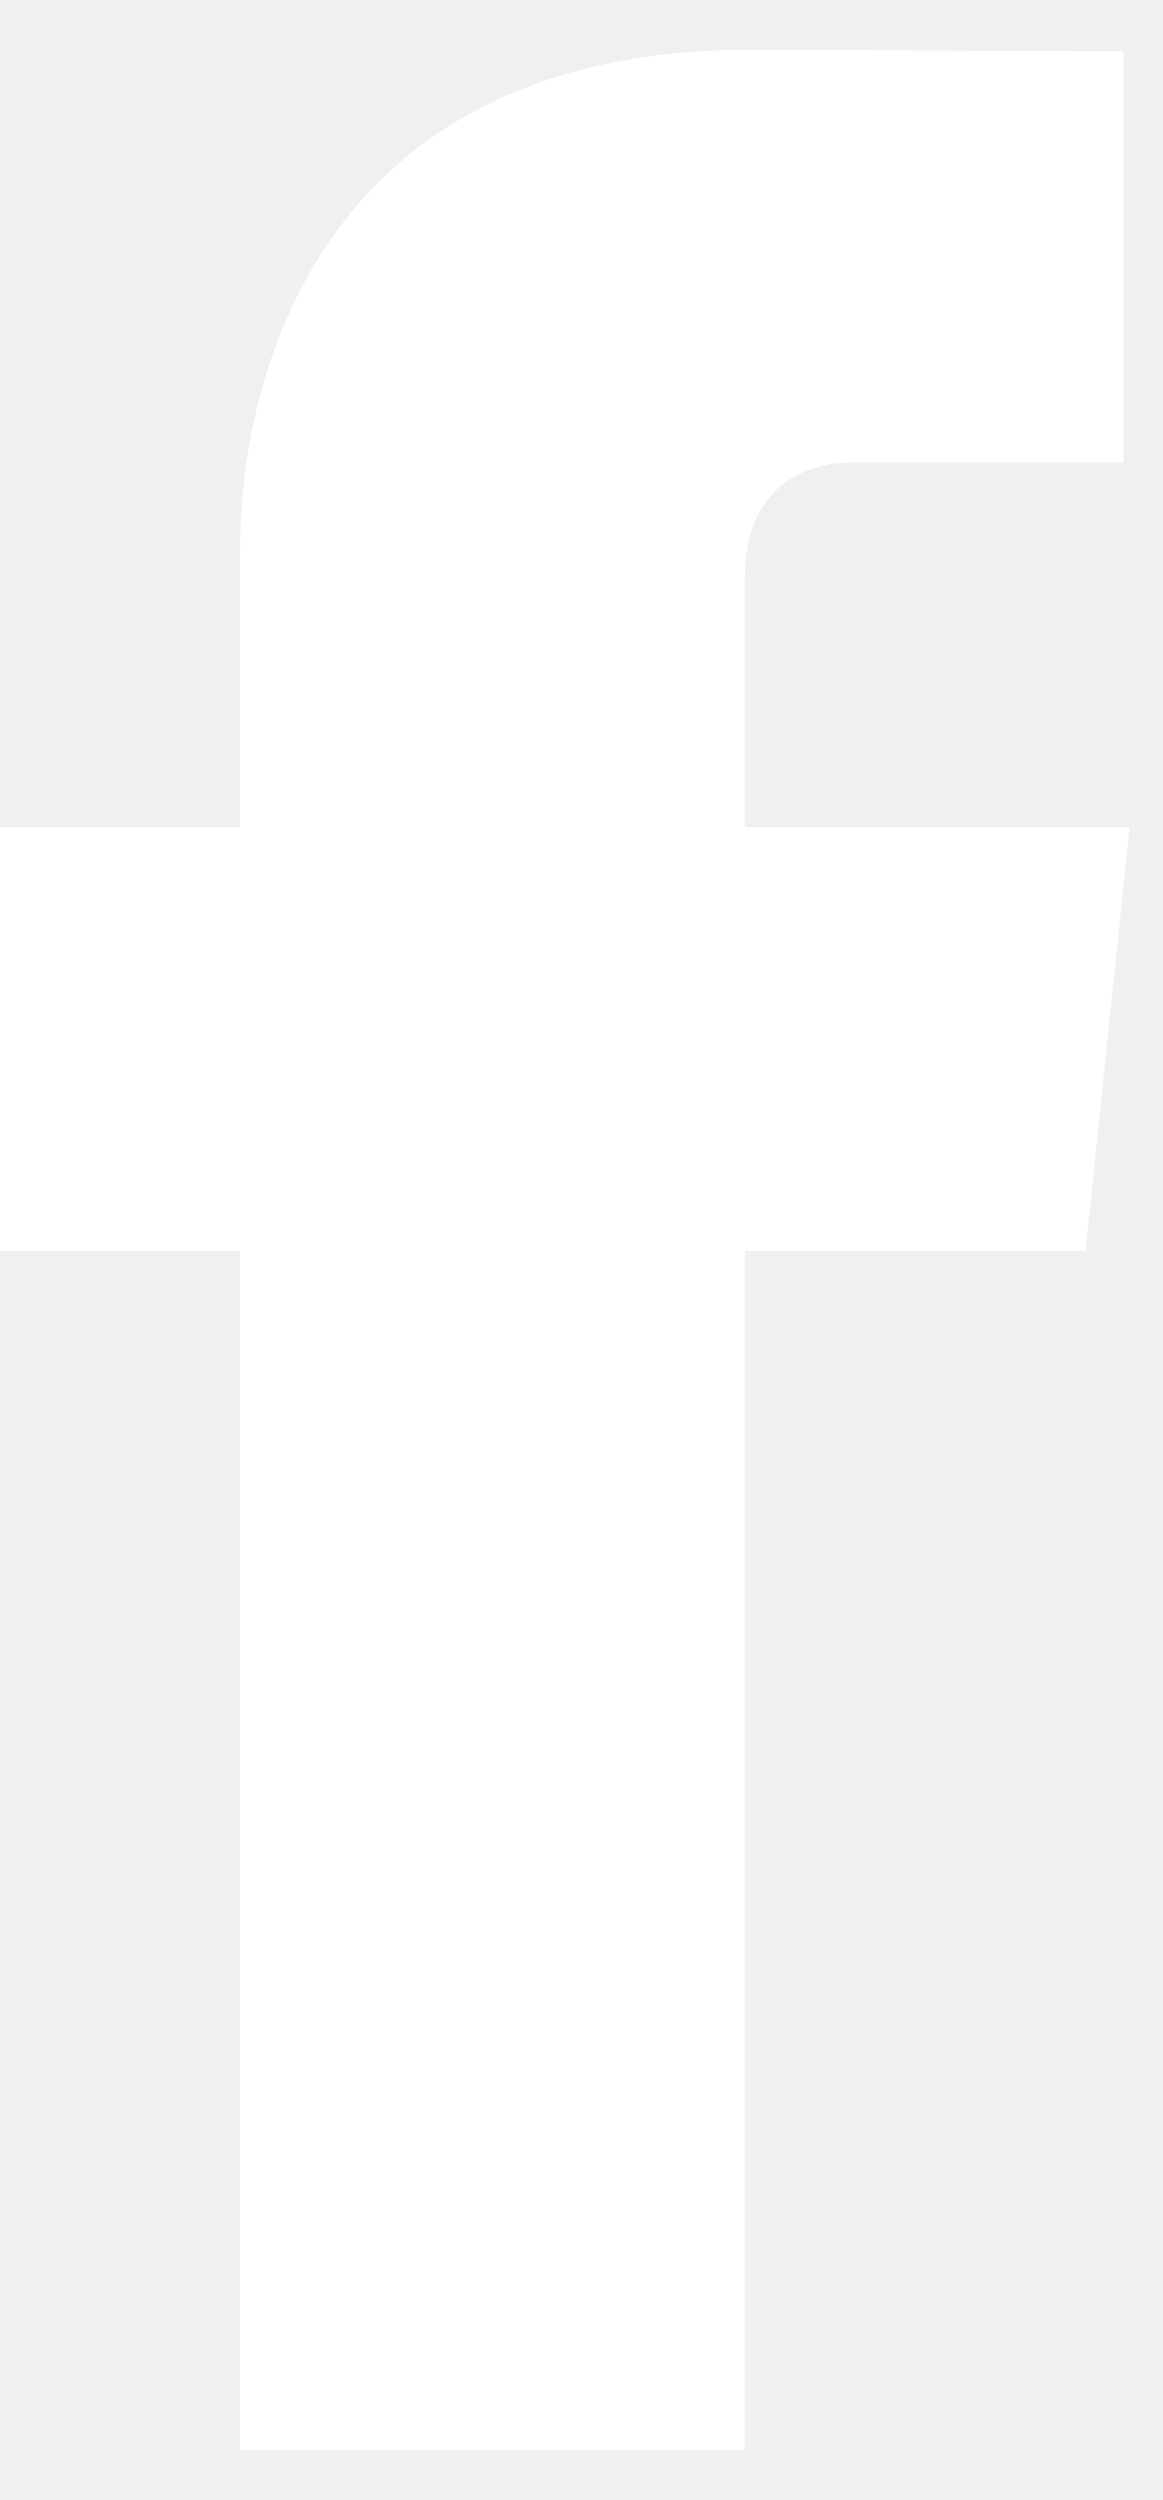
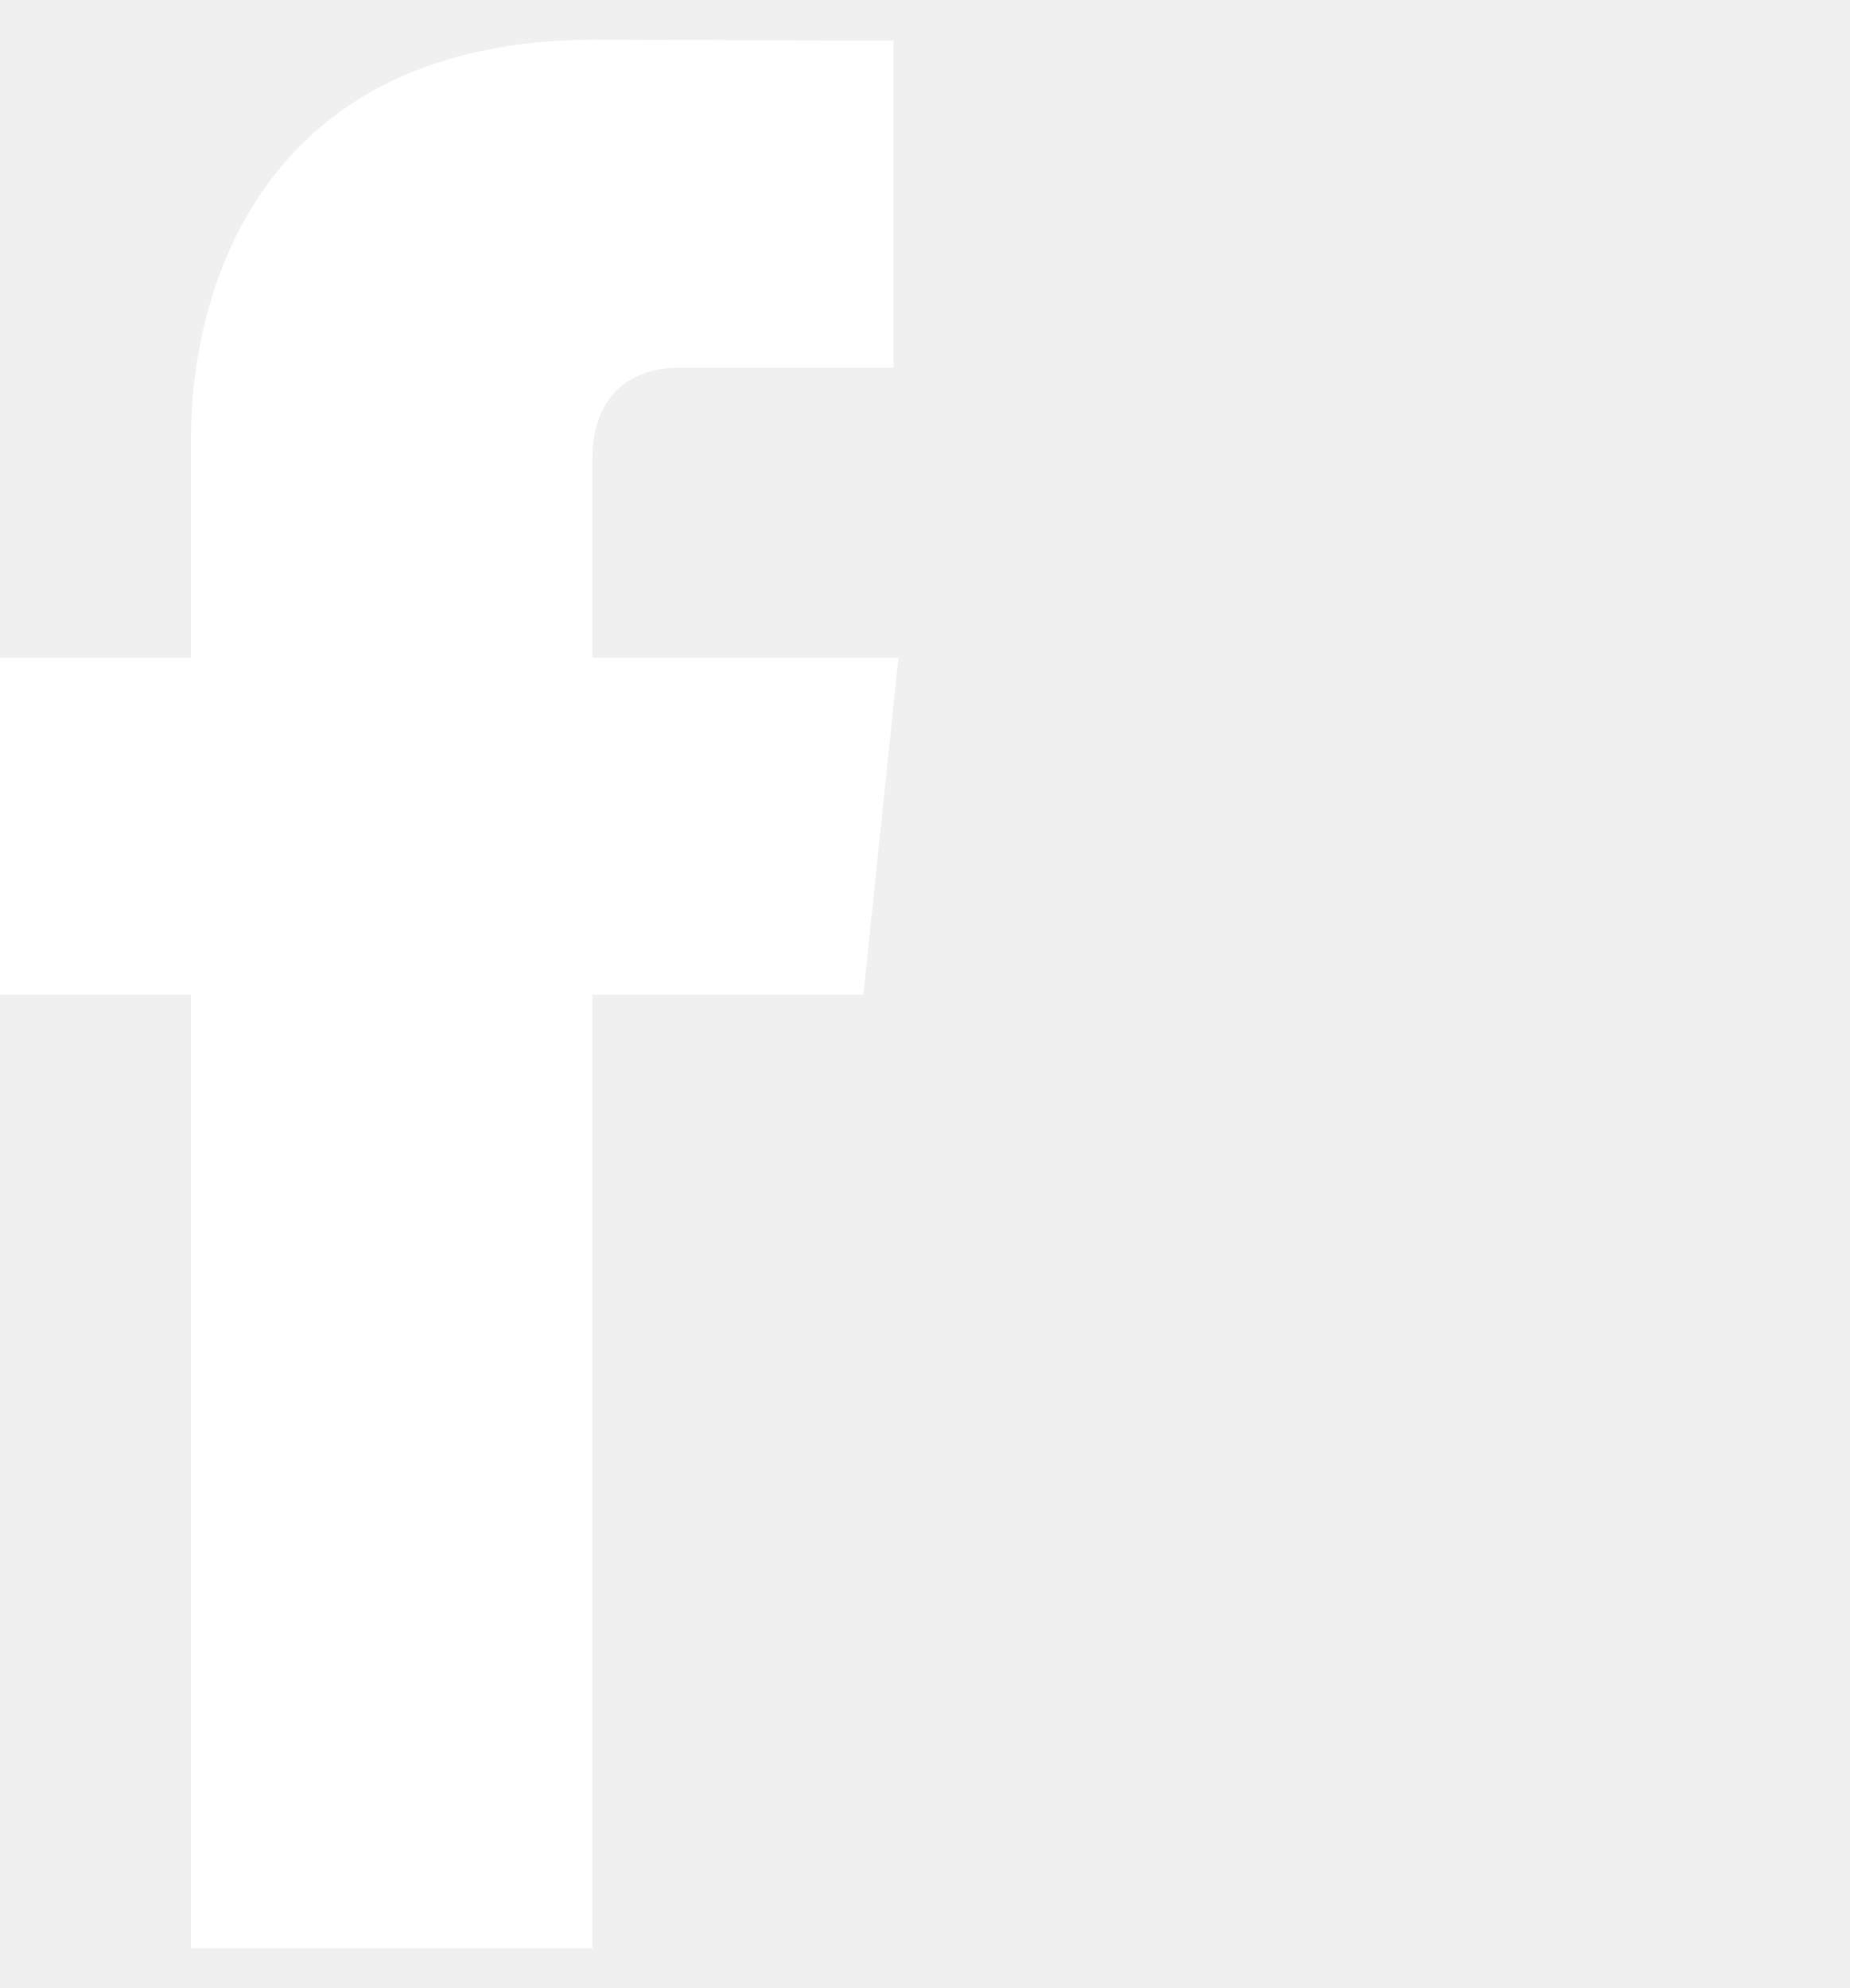
- <svg xmlns="http://www.w3.org/2000/svg" width="20" height="43" viewBox="0 0 20 43" fill="none">
+ <svg xmlns="http://www.w3.org/2000/svg" width="40" height="43" viewBox="0 0 40 43" fill="none">
  <path d="M19.429 14.225H12.811V9.94C12.811 8.33 13.891 7.955 14.652 7.955C15.411 7.955 19.322 7.955 19.322 7.955V0.881L12.891 0.857C5.753 0.857 4.128 6.133 4.128 9.51V14.225H0V21.515H4.128C4.128 30.87 4.128 42.143 4.128 42.143H12.811C12.811 42.143 12.811 30.759 12.811 21.515H18.671L19.429 14.225Z" fill="white" />
</svg>
